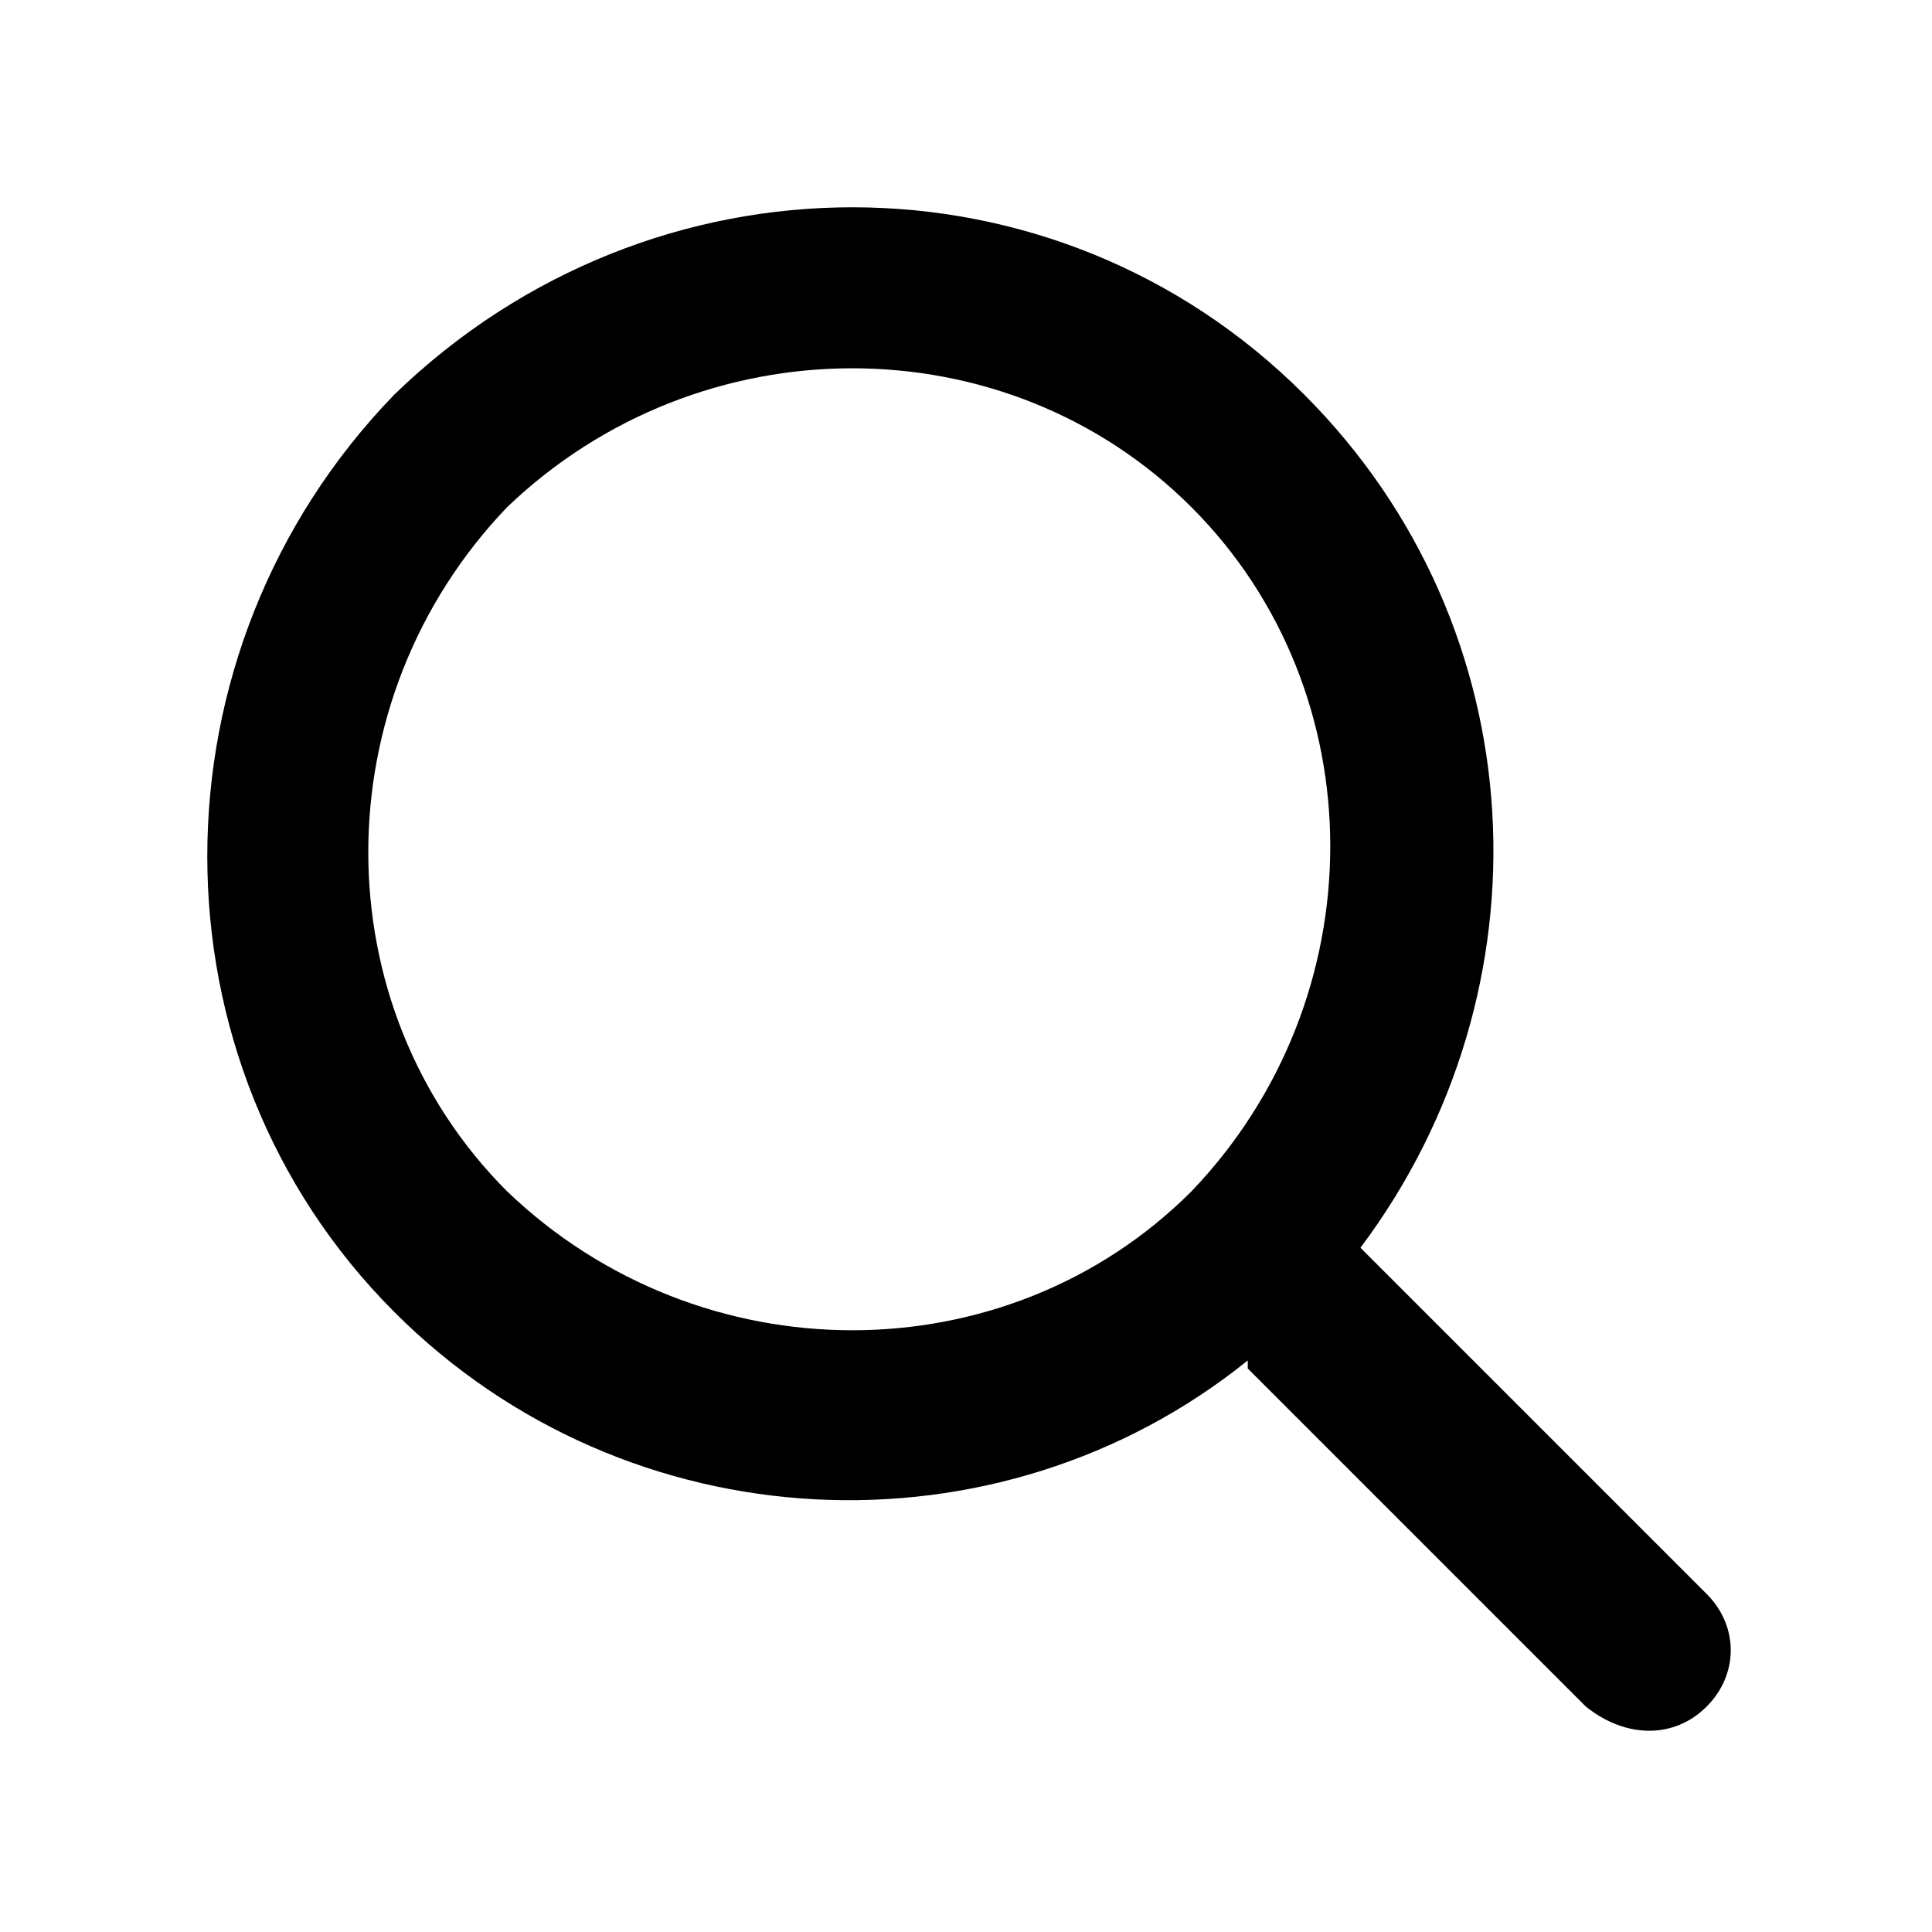
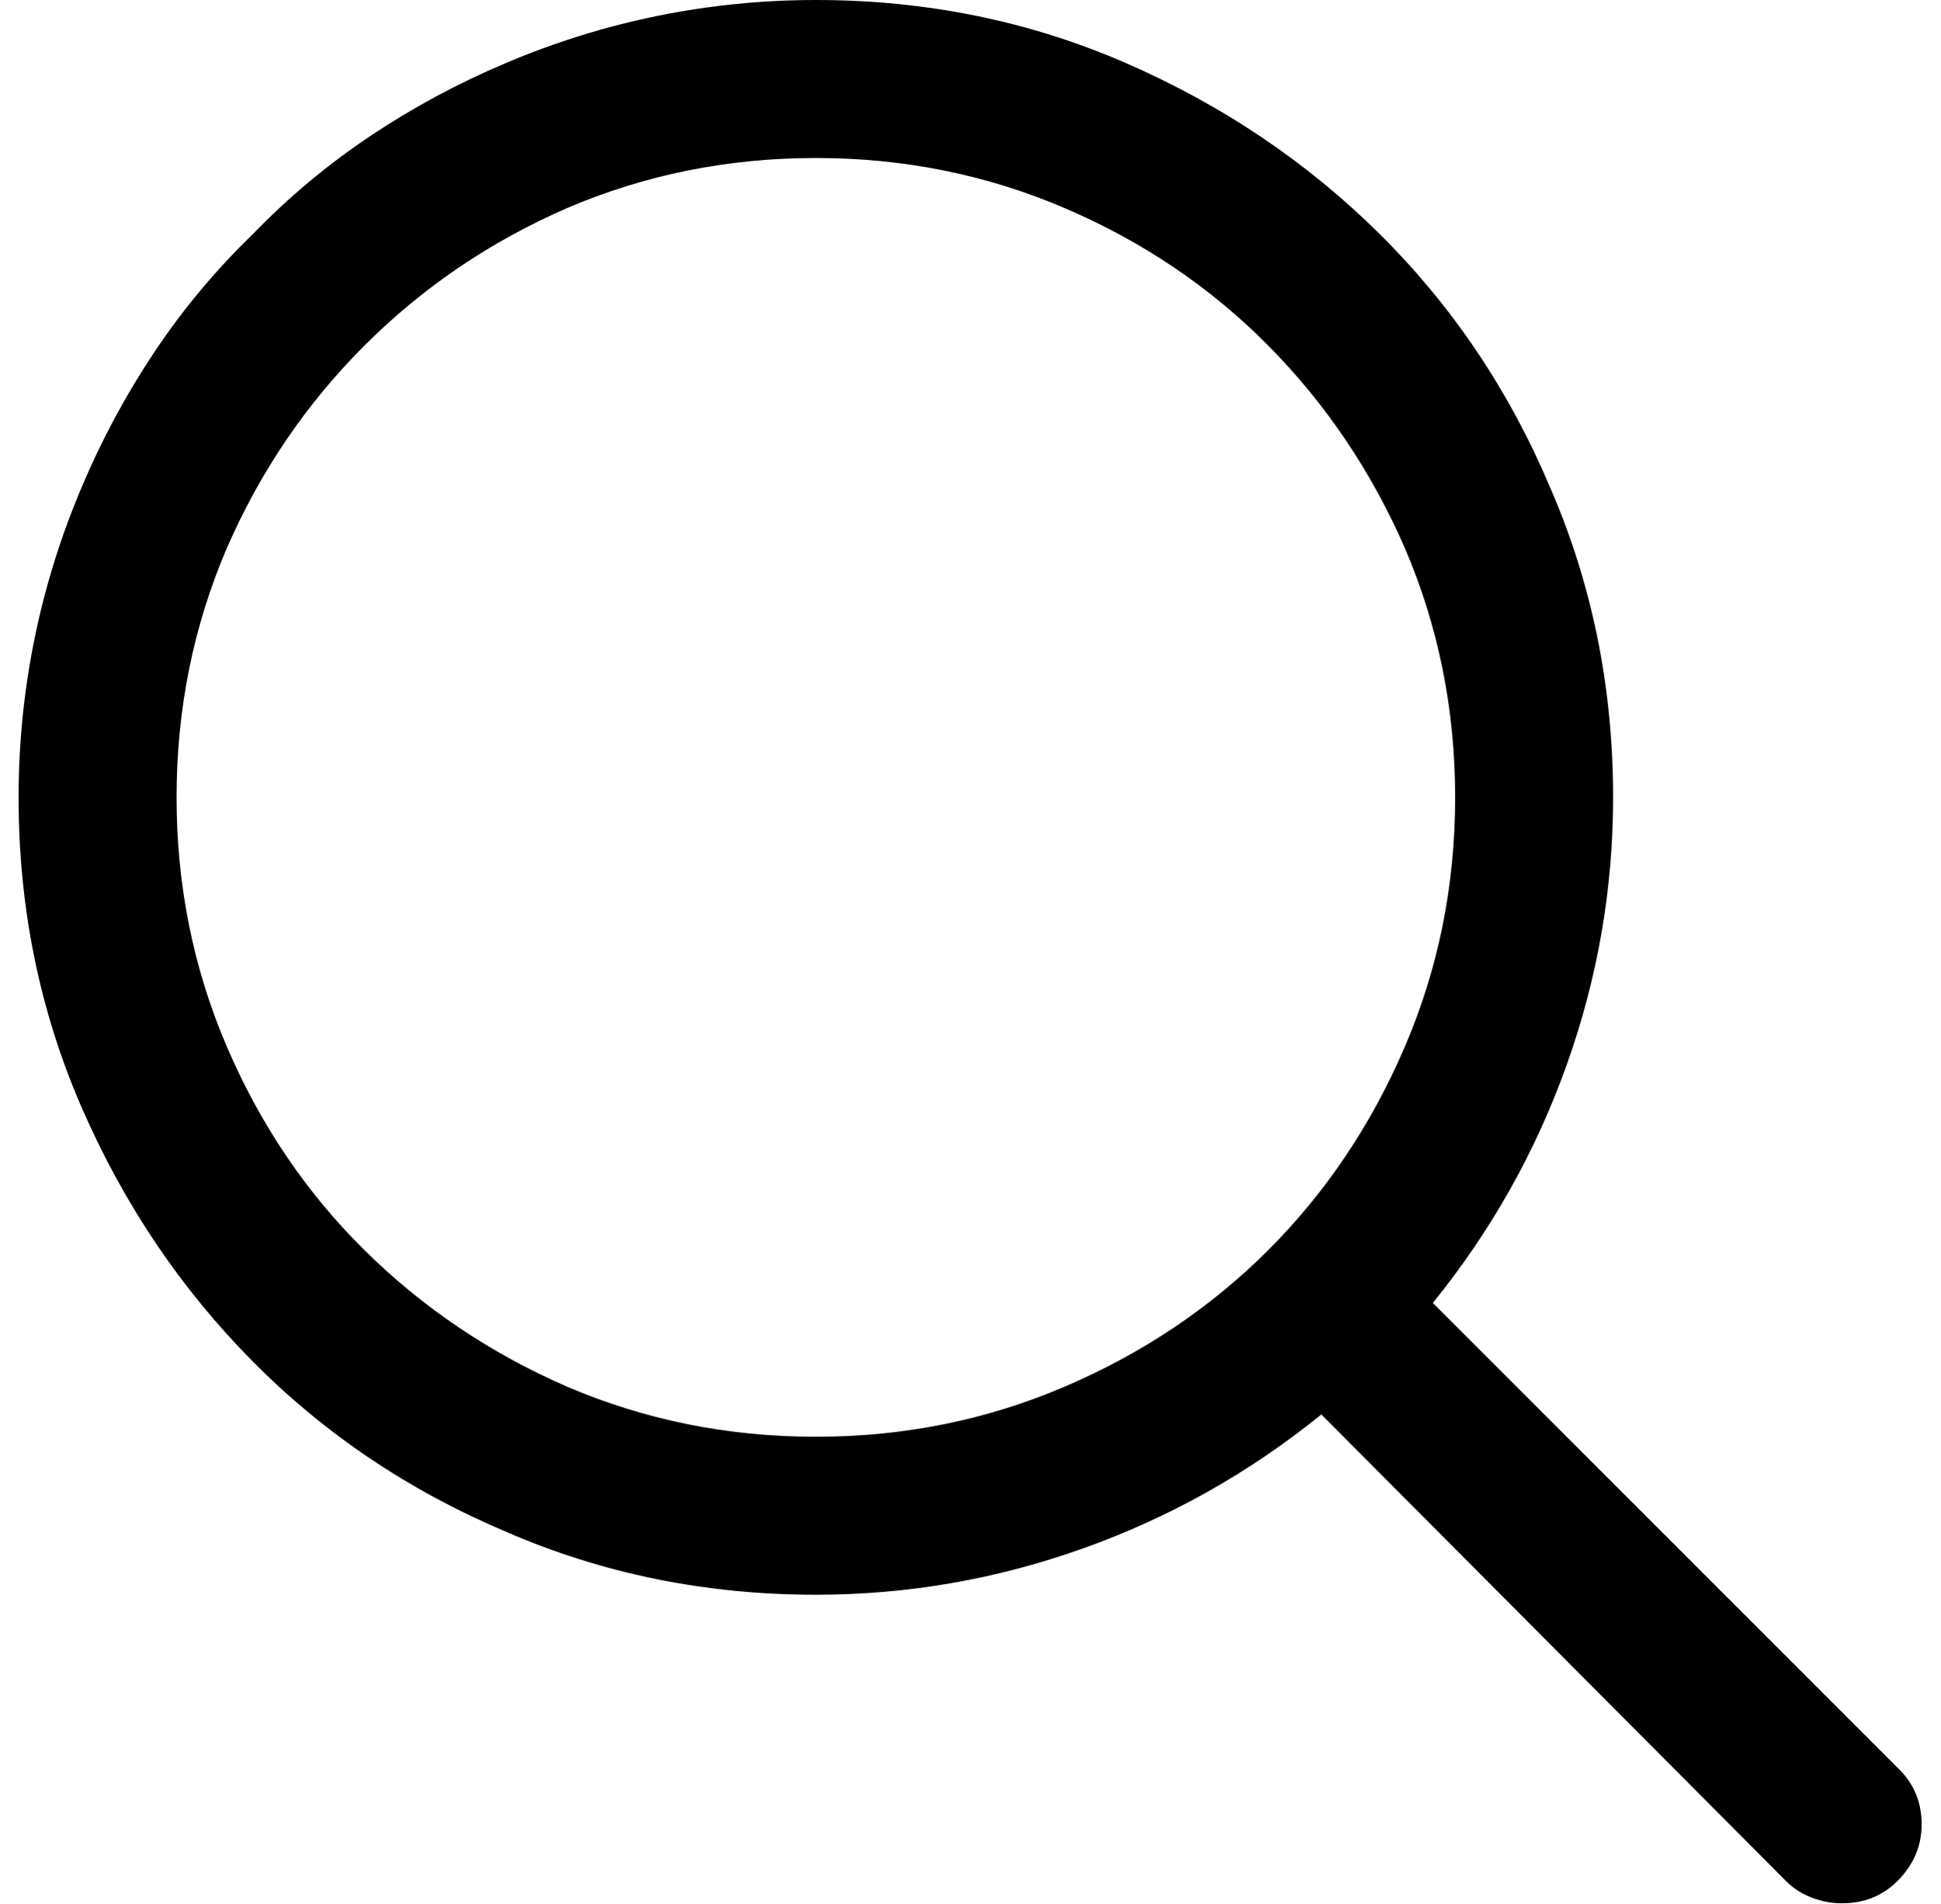
- <svg xmlns="http://www.w3.org/2000/svg" viewBox="0 0 24 24" width="24" height="24">
-   <path d="M16.9,15.5c2.4-3.2,2.2-7.7-0.7-10.6c-3.1-3.1-8.1-3.1-11.3,0c-3.1,3.2-3.1,8.3,0,11.4     c2.9,2.9,7.5,3.1,10.6,0.6c0,0.1,0,0.1,0,0.1l4.2,4.2c0.5,0.4,1.1,0.4,1.5,0c0.4-0.4,0.4-1,0-1.4L16.9,15.5     C16.9,15.5,16.9,15.5,16.9,15.5L16.9,15.5z M14.8,6.3c2.3,2.3,2.3,6.1,0,8.5c-2.3,2.3-6.1,2.3-8.5,0C4,12.5,4,8.7,6.3,6.3     C8.7,4,12.5,4,14.8,6.3z" />
+ <svg xmlns="http://www.w3.org/2000/svg" version="1.1" viewBox="-10 0 1044 1024">
+   <path fill="currentColor" d="M1012 952l-251 -251q47 -58 72 -128t25 -144q0 -89 -34 -167q-33 -78 -91.5 -136t-136.5 -92t-167 -34q-43 0 -85 8.5t-82 25.5q-38 16 -72.5 39t-63.5 53q-30 29 -53 63.5t-39 72.5q-17 40 -25.5 82t-8.5 85q0 89 34 167t92 136.5t136 91.5q78 34 167 34q74 0 144 -25 t128 -72l250 251q6 6 14 9t16 3q9 0 16.5 -3t13.5 -9q13 -13 13 -30.5t-12 -29.5v0zM773 429q0 71 -27 134t-73.5 109.5t-109.5 73.5t-134 27t-134 -27q-62 -27 -109 -73.5t-74 -109.5t-27 -134t27 -134q27 -62 74 -109t109 -74q63 -27 134 -27t134 27t109.5 74t73.5 109 q27 63 27 134v0z" />
</svg>
